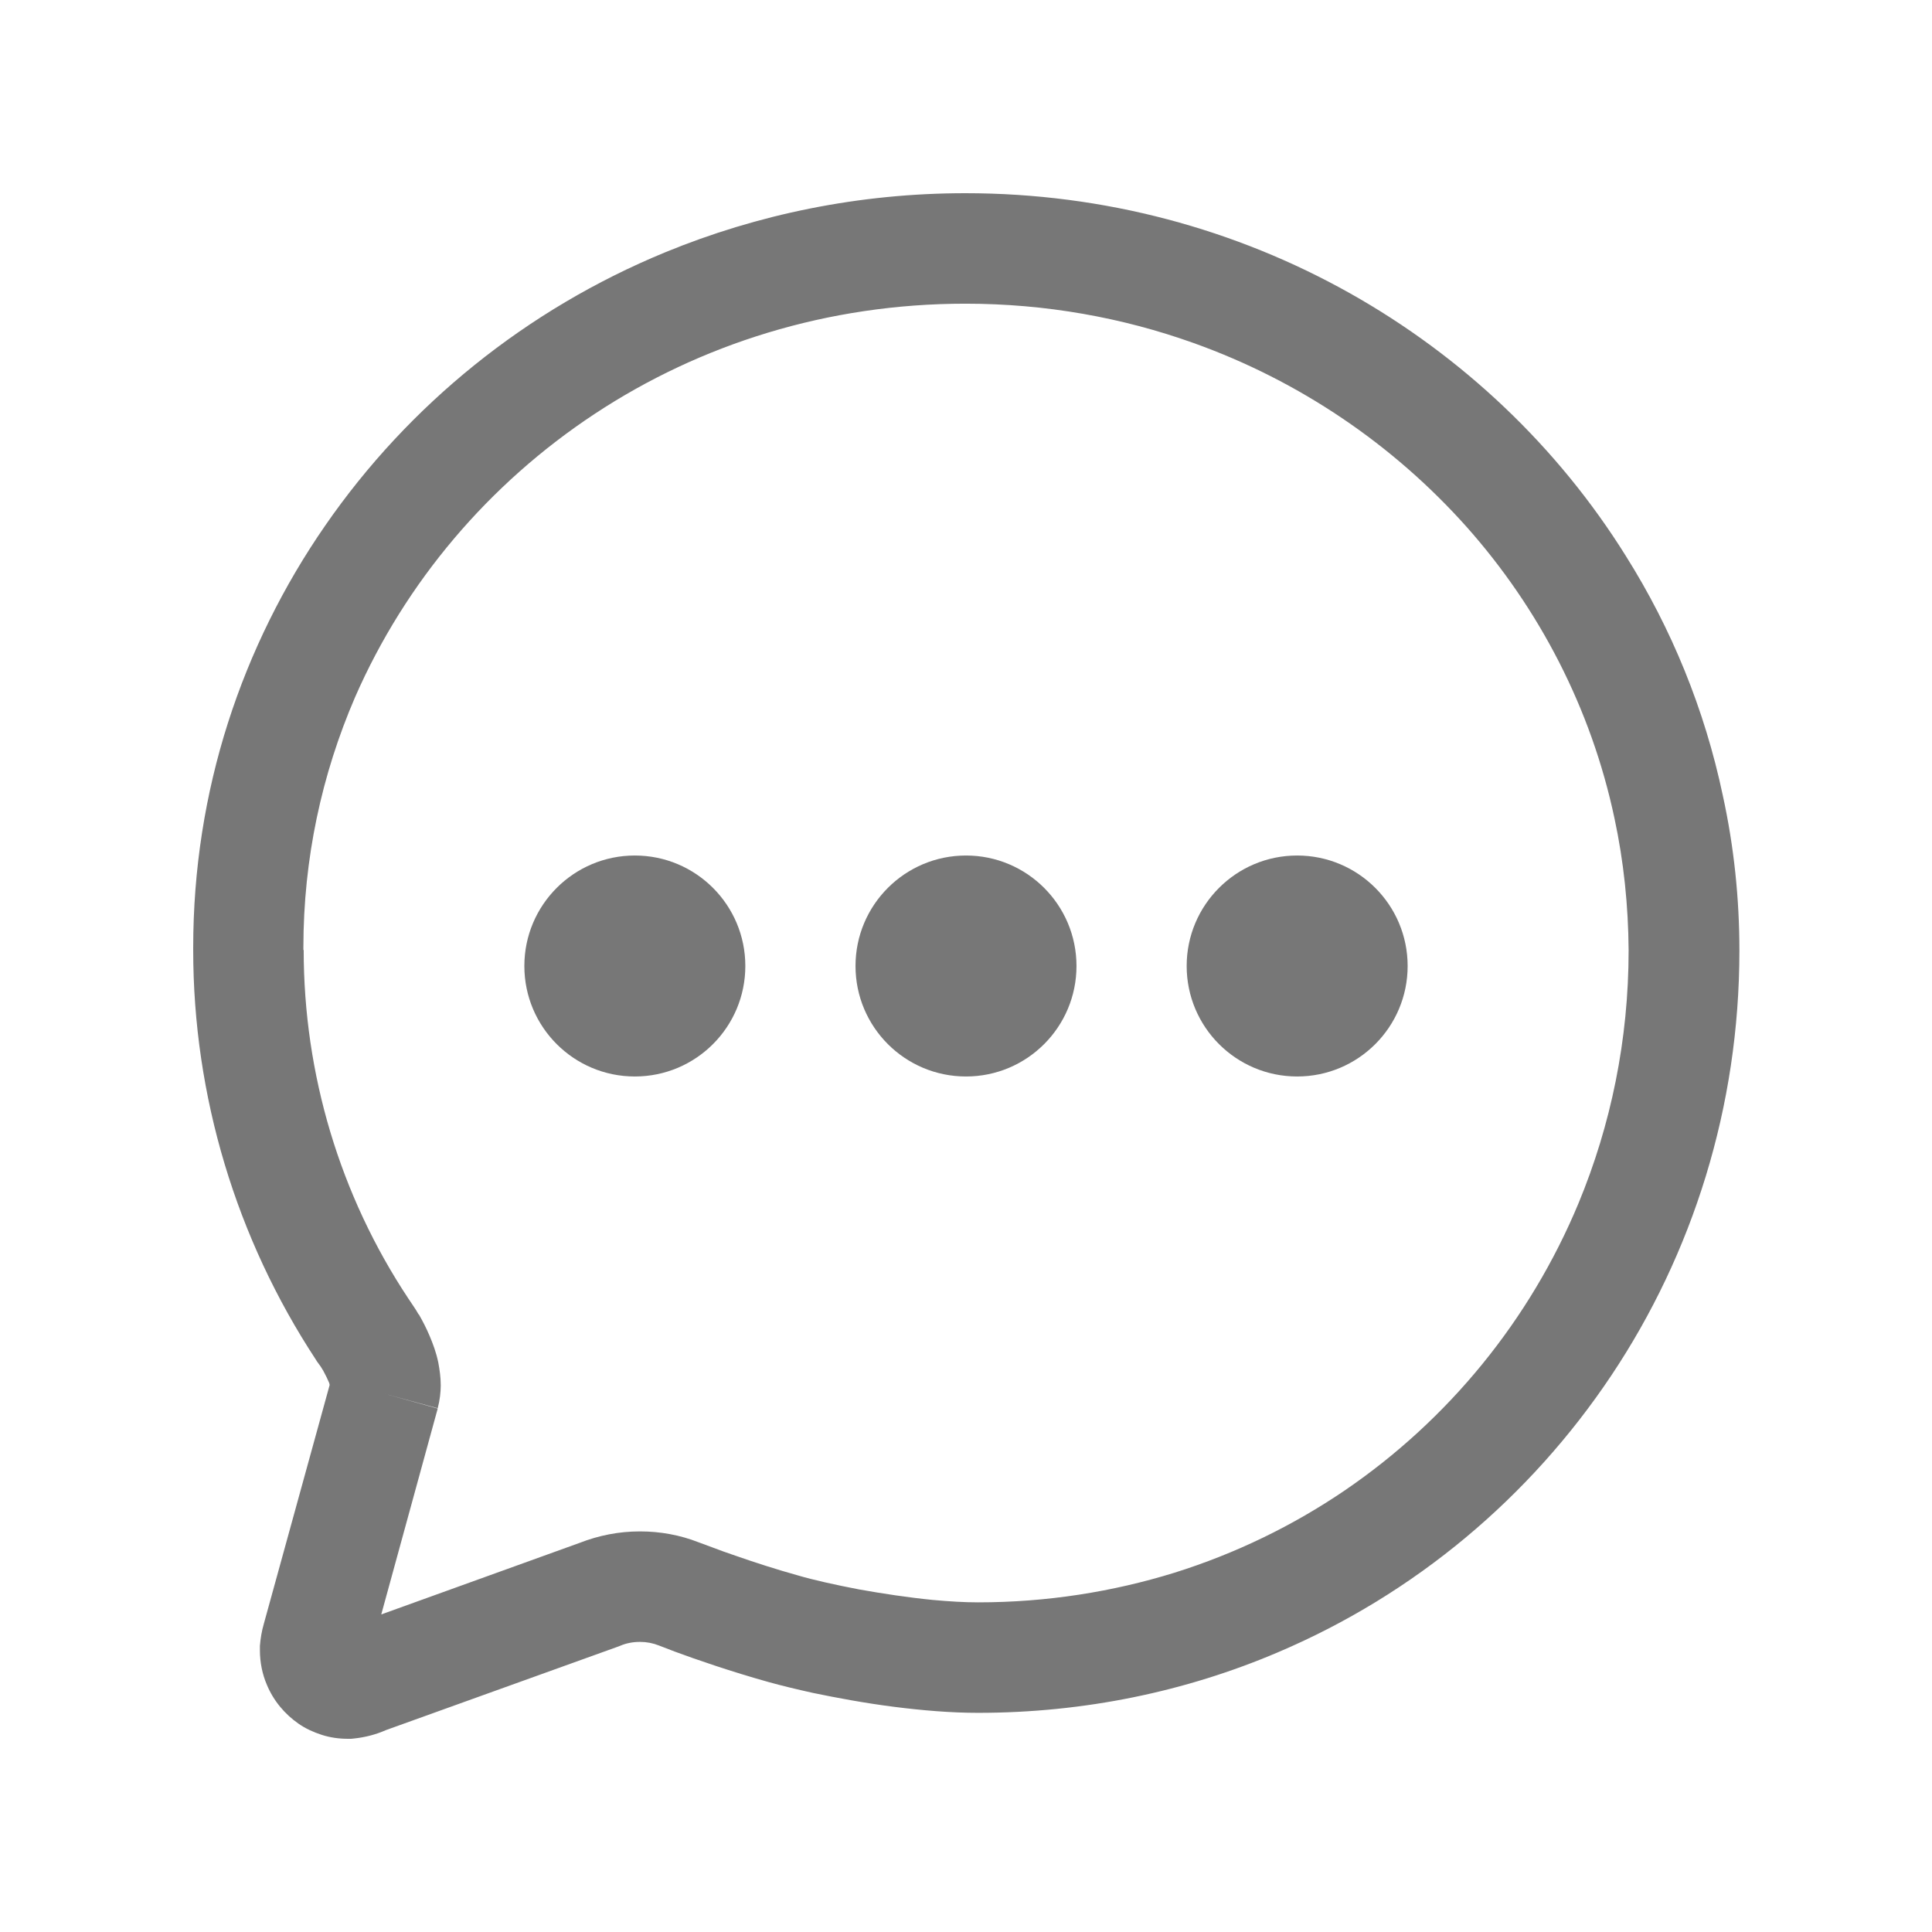
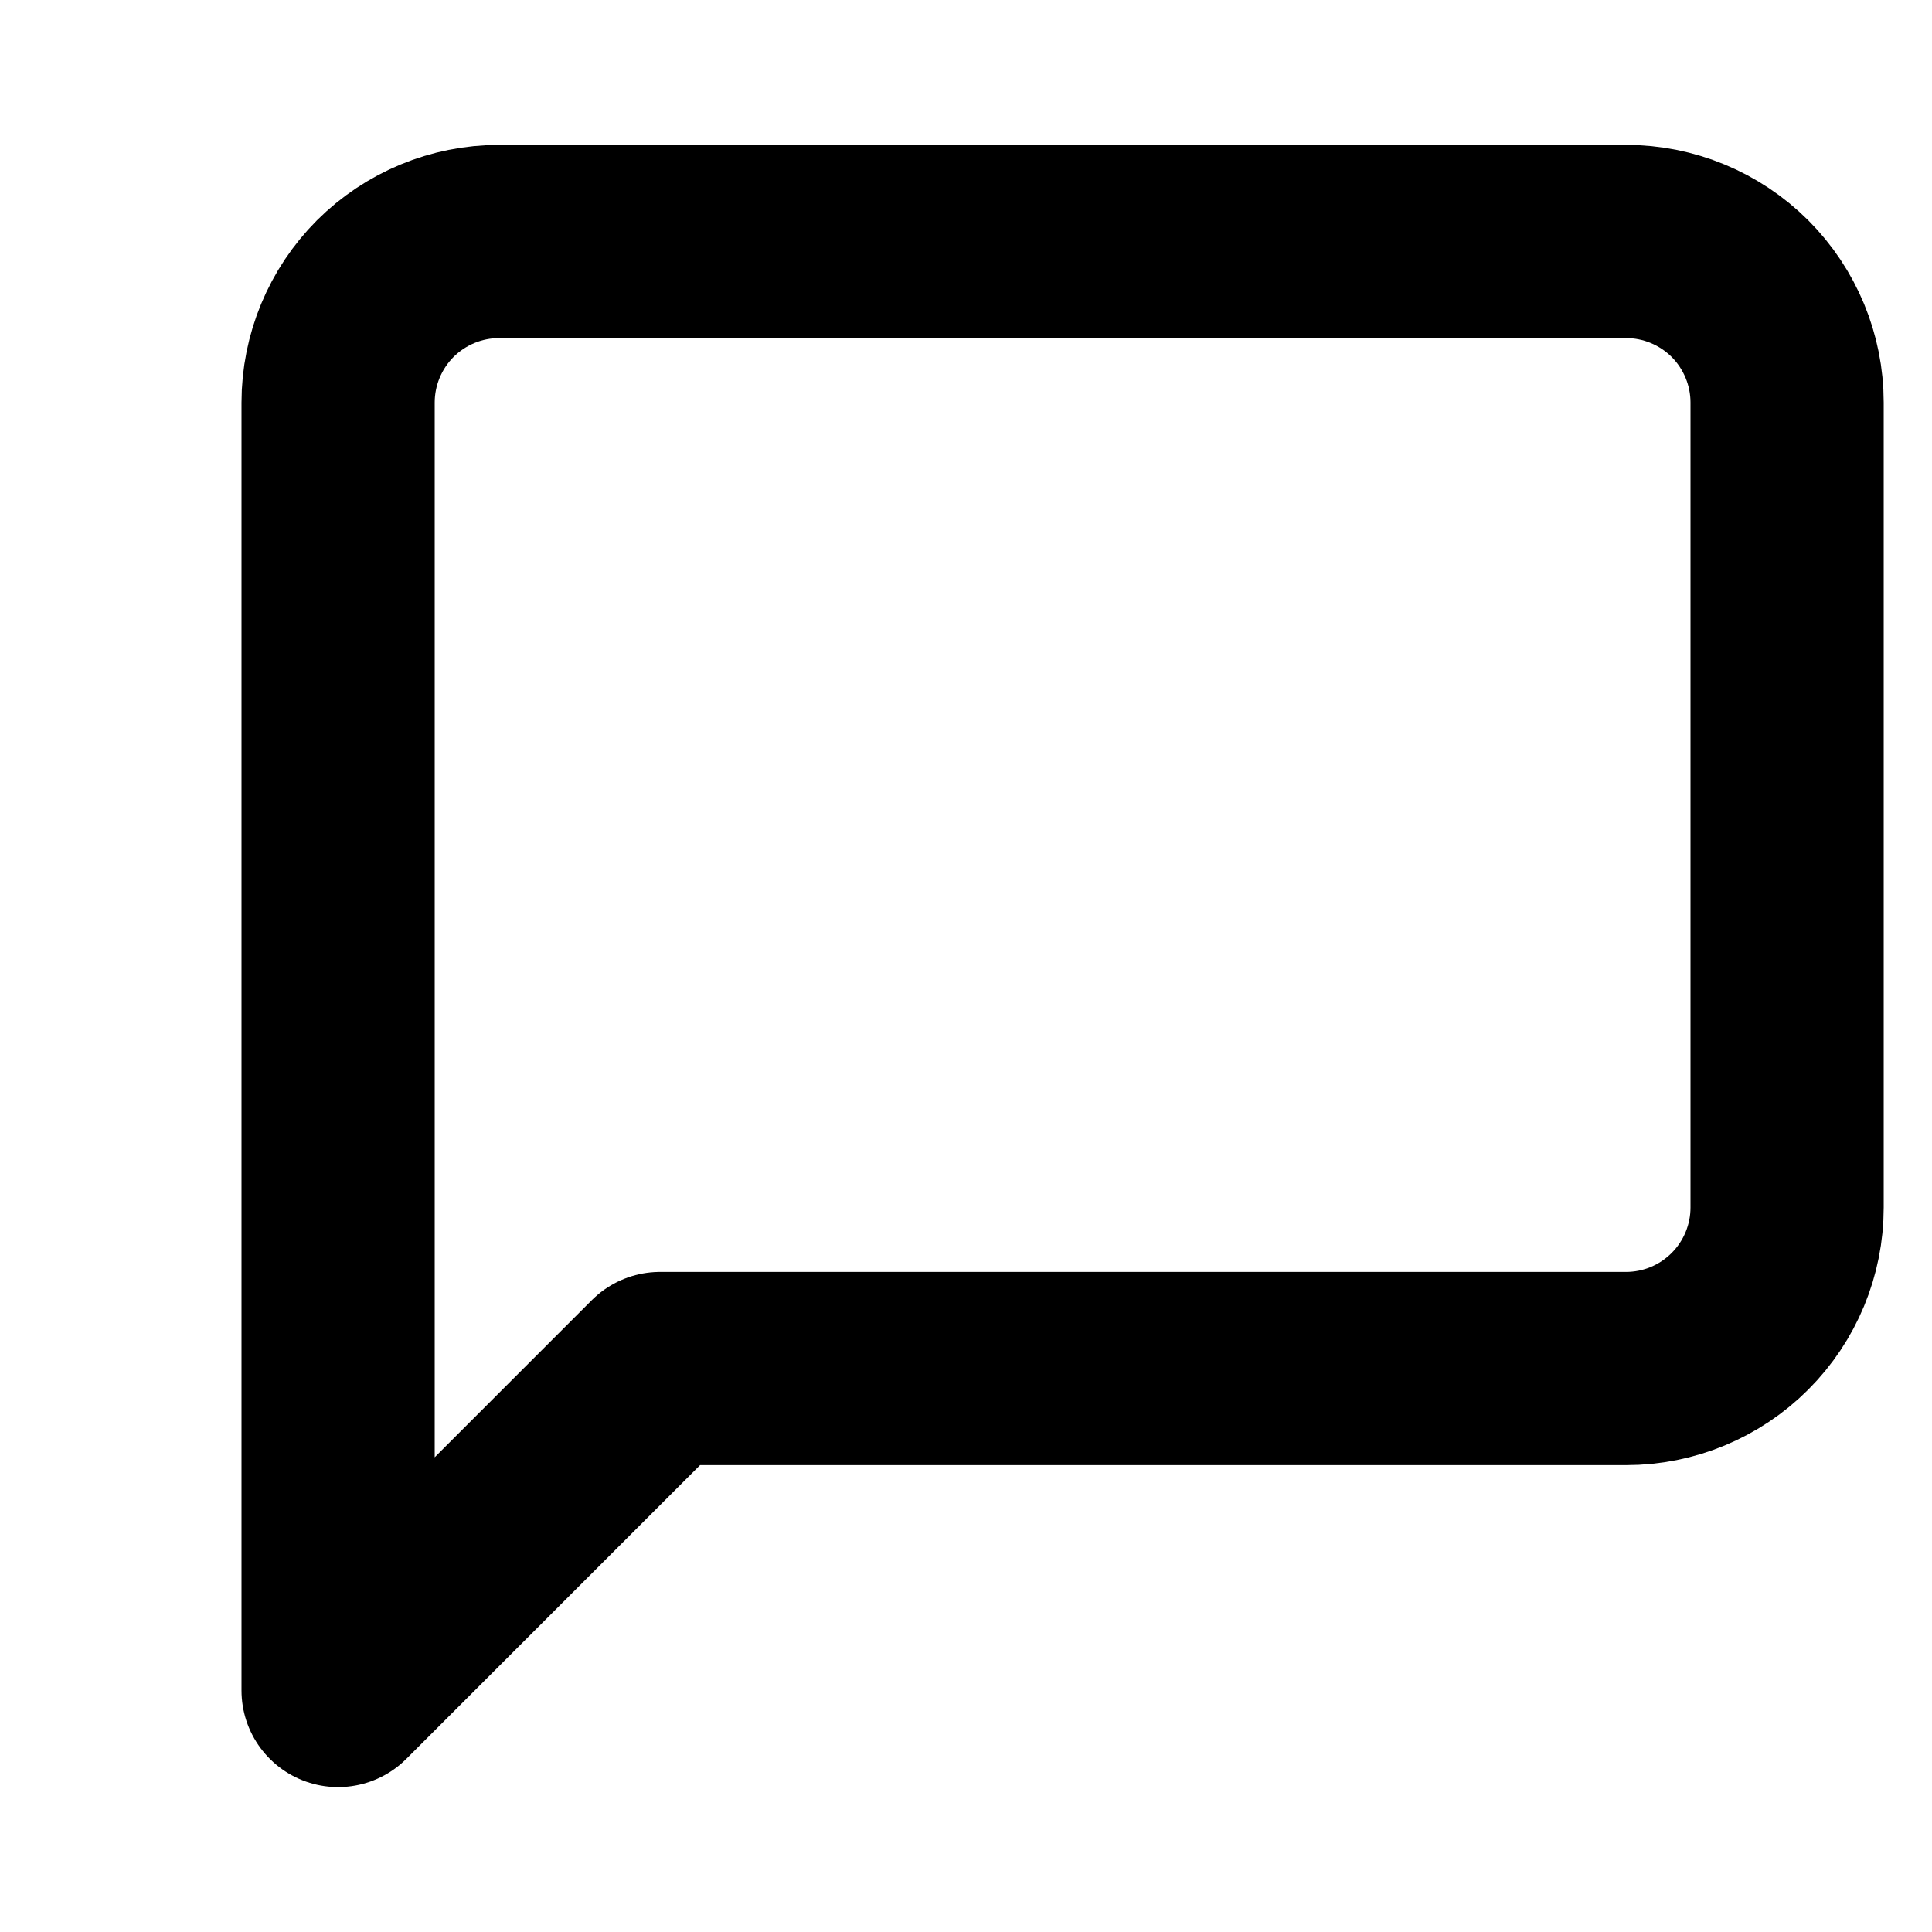
- <svg xmlns="http://www.w3.org/2000/svg" version="1.1" id="Layer_1" x="0px" y="0px" viewBox="-64 -64 640 640" style="enable-background:new 0 0 512 512;" xml:space="preserve">
-   <g>
-     <path d="M474.6,120.2c-22.5-36.1-54.1-66.1-91.5-87.1C345.5,12,302,0,255.8,0c-35.2,0-68.9,7-99.5,19.6   C110.4,38.5,71.4,70.1,43.8,110C30,129.9,19,152,11.5,175.5S0,224,0,249.9c0,0.3,0,0.5,0,0.7c0,0,0,0.1,0,0.1   c0,48.3,14.2,95.5,40.7,135.8L41,387l0.3,0.4c0.7,0.9,1.3,1.8,1.8,2.7l0,0c0.7,1.3,1.5,2.9,1.9,3.9c0.1,0.3,0.2,0.6,0.2,0.8   l-21.8,79.1l0,0c-0.7,2.4-1.1,4.8-1.3,7.3v0.6v0.8v0.1c0,4,0.8,7.9,2.3,11.4c2.2,5.3,5.9,9.7,10.5,12.9c2.3,1.6,4.9,2.8,7.7,3.7   c2.8,0.9,5.7,1.3,8.7,1.3h1l1-0.1c3.7-0.4,7.2-1.3,10.6-2.8l77-27.7l0.5-0.2c2.1-0.9,4.3-1.3,6.6-1.3h0.1c2.1,0,4.2,0.4,6.2,1.2   c1.1,0.4,2.9,1.1,5.2,2c7,2.6,18.9,6.7,31.1,10.1c4.3,1.2,9.3,2.4,14.7,3.6c8.2,1.7,17.4,3.4,26.8,4.6c9.4,1.2,18.9,2,27.9,2   c35.3,0,68.9-7.1,99.2-20c45.5-19.3,83.7-51.5,110.6-91.8c26.9-40.3,42.4-88.9,42.4-140.7c0-17.3-1.8-34.5-5.5-51.4   C500.7,171,489.7,144.2,474.6,120.2z M45.8,392.9L45.8,392.9L45.8,392.9L45.8,392.9z M458.9,334.6c-16.1,38.7-43.1,71.7-77.4,95.1   c-17.2,11.7-36.1,20.9-56.5,27.3c-20.4,6.3-42.2,9.8-65,9.8c-4.5,0-9.6-0.3-15-0.8c-8.1-0.8-16.7-2.1-24.5-3.5   c-7.8-1.5-15-3.1-20.1-4.6c-7.2-2-14.6-4.4-20.6-6.5c-3-1-5.7-2-7.8-2.8c-2.1-0.8-3.8-1.4-4.6-1.7c-6.1-2.4-12.7-3.6-19.3-3.6h-0.2   c-6.8,0-13.5,1.3-19.9,3.8l0,0l-65.7,23.7L81,402.6l-17.6-4.9l17.6,4.8c0.7-2.7,1-5.3,1-7.6c0-2.8-0.4-5.3-0.8-7.5   c-0.7-3.4-1.8-6.3-2.9-8.9c-1.1-2.6-2.3-4.9-3.5-7l-0.1-0.1l-0.1-0.1c-1-1.8-2.2-3.4-3.3-5.1l0,0C48.6,332,36.6,291.8,36.6,250.7   h-0.1v-0.1c0-0.2,0-0.5,0-0.7c0-29.5,6.1-57.4,17.1-82.9C70.3,128.8,98,96.2,133,73.1c35-23.1,77.2-36.5,122.8-36.5   c26.6,0,52,4.6,75.5,13c35.3,12.6,66.3,33.8,90.5,60.9c24.1,27.1,41.3,60.2,49,96.5c3.1,14.4,4.6,29.1,4.7,43.8   C475.5,280.5,469.6,308.8,458.9,334.6z" fill="#777777" />
-     <circle cx="146.3" cy="256" r="36.6" fill="#777777" />
-     <circle cx="256" cy="256" r="36.6" fill="#777777" />
-     <circle cx="365.7" cy="256" r="36.6" fill="#777777" />
-   </g>
+ <svg xmlns="http://www.w3.org/2000/svg" width="18" height="18" viewBox="-2 -1 20 20" fill="none">
+   <path d="M16.5 11.5C16.5 11.942 16.324 12.366 16.012 12.678C15.699 12.991 15.275 13.167 14.833 13.167H4.833L1.5 16.5V3.167C1.5 2.725 1.676 2.301 1.988 1.988C2.301 1.676 2.725 1.5 3.167 1.5H14.833C15.275 1.5 15.699 1.676 16.012 1.988C16.324 2.301 16.5 2.725 16.5 3.167V11.5Z" stroke="black" stroke-width="2" stroke-linecap="round" stroke-linejoin="round" />
</svg>
